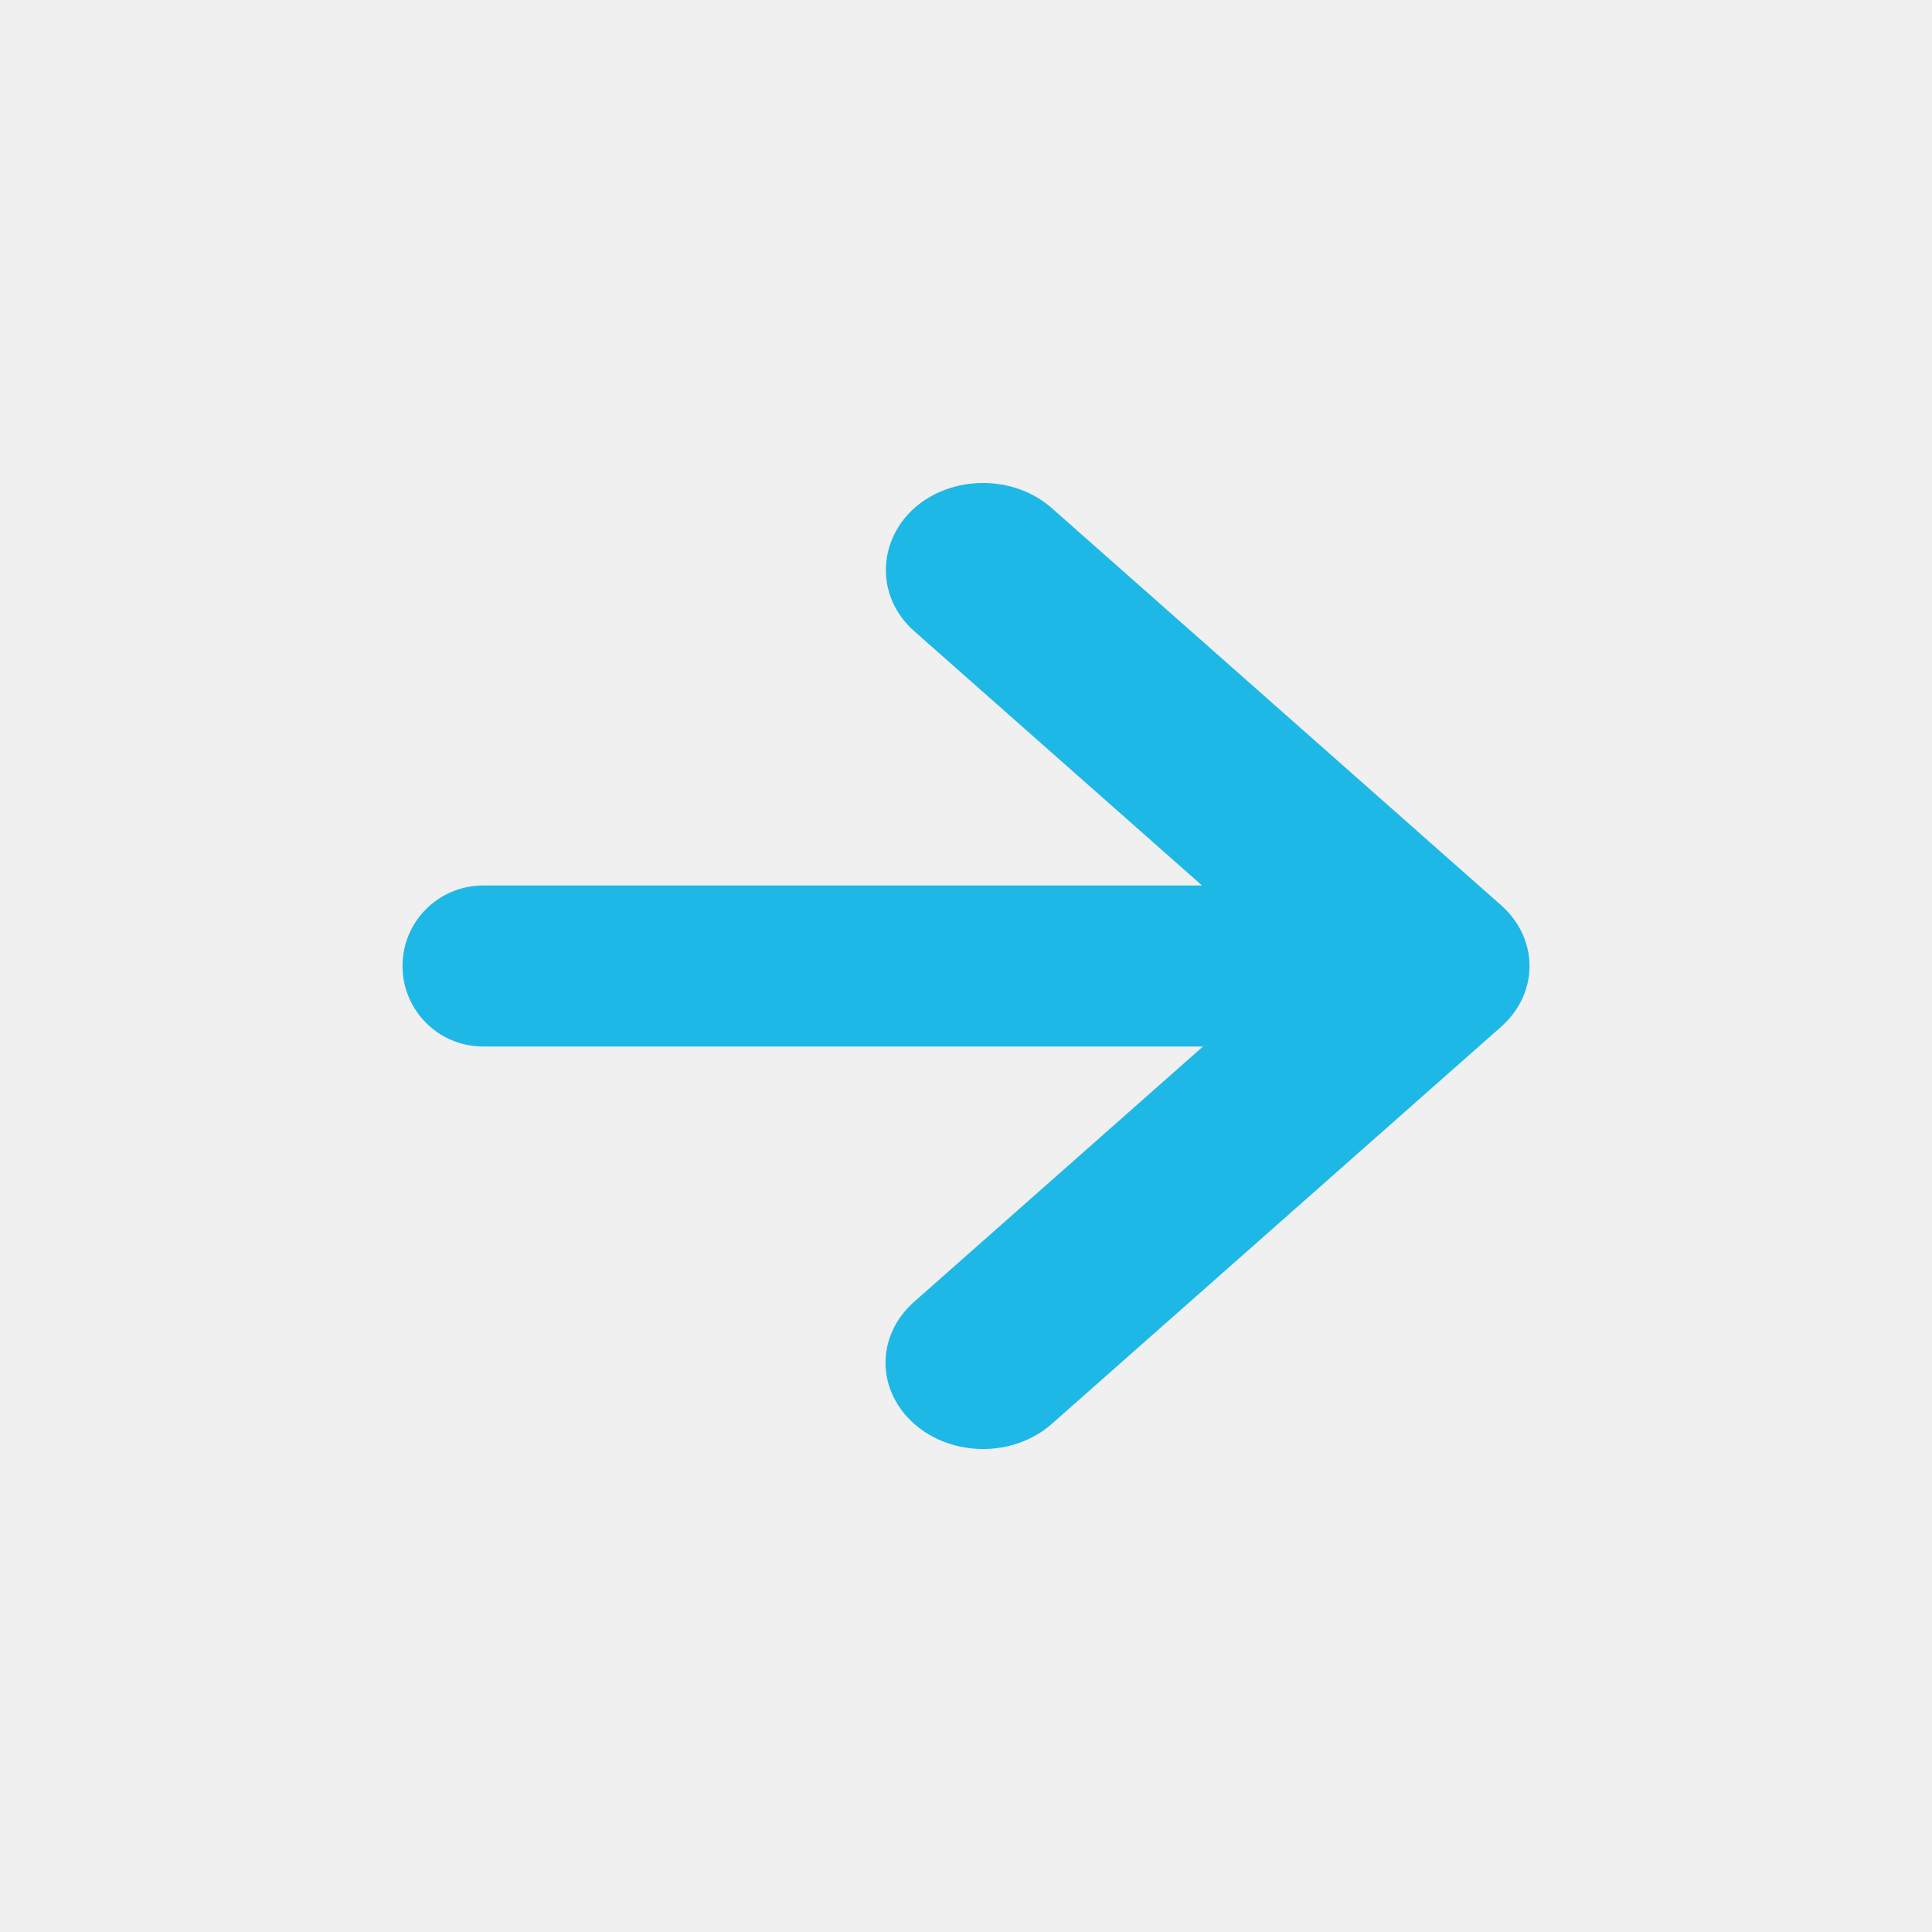
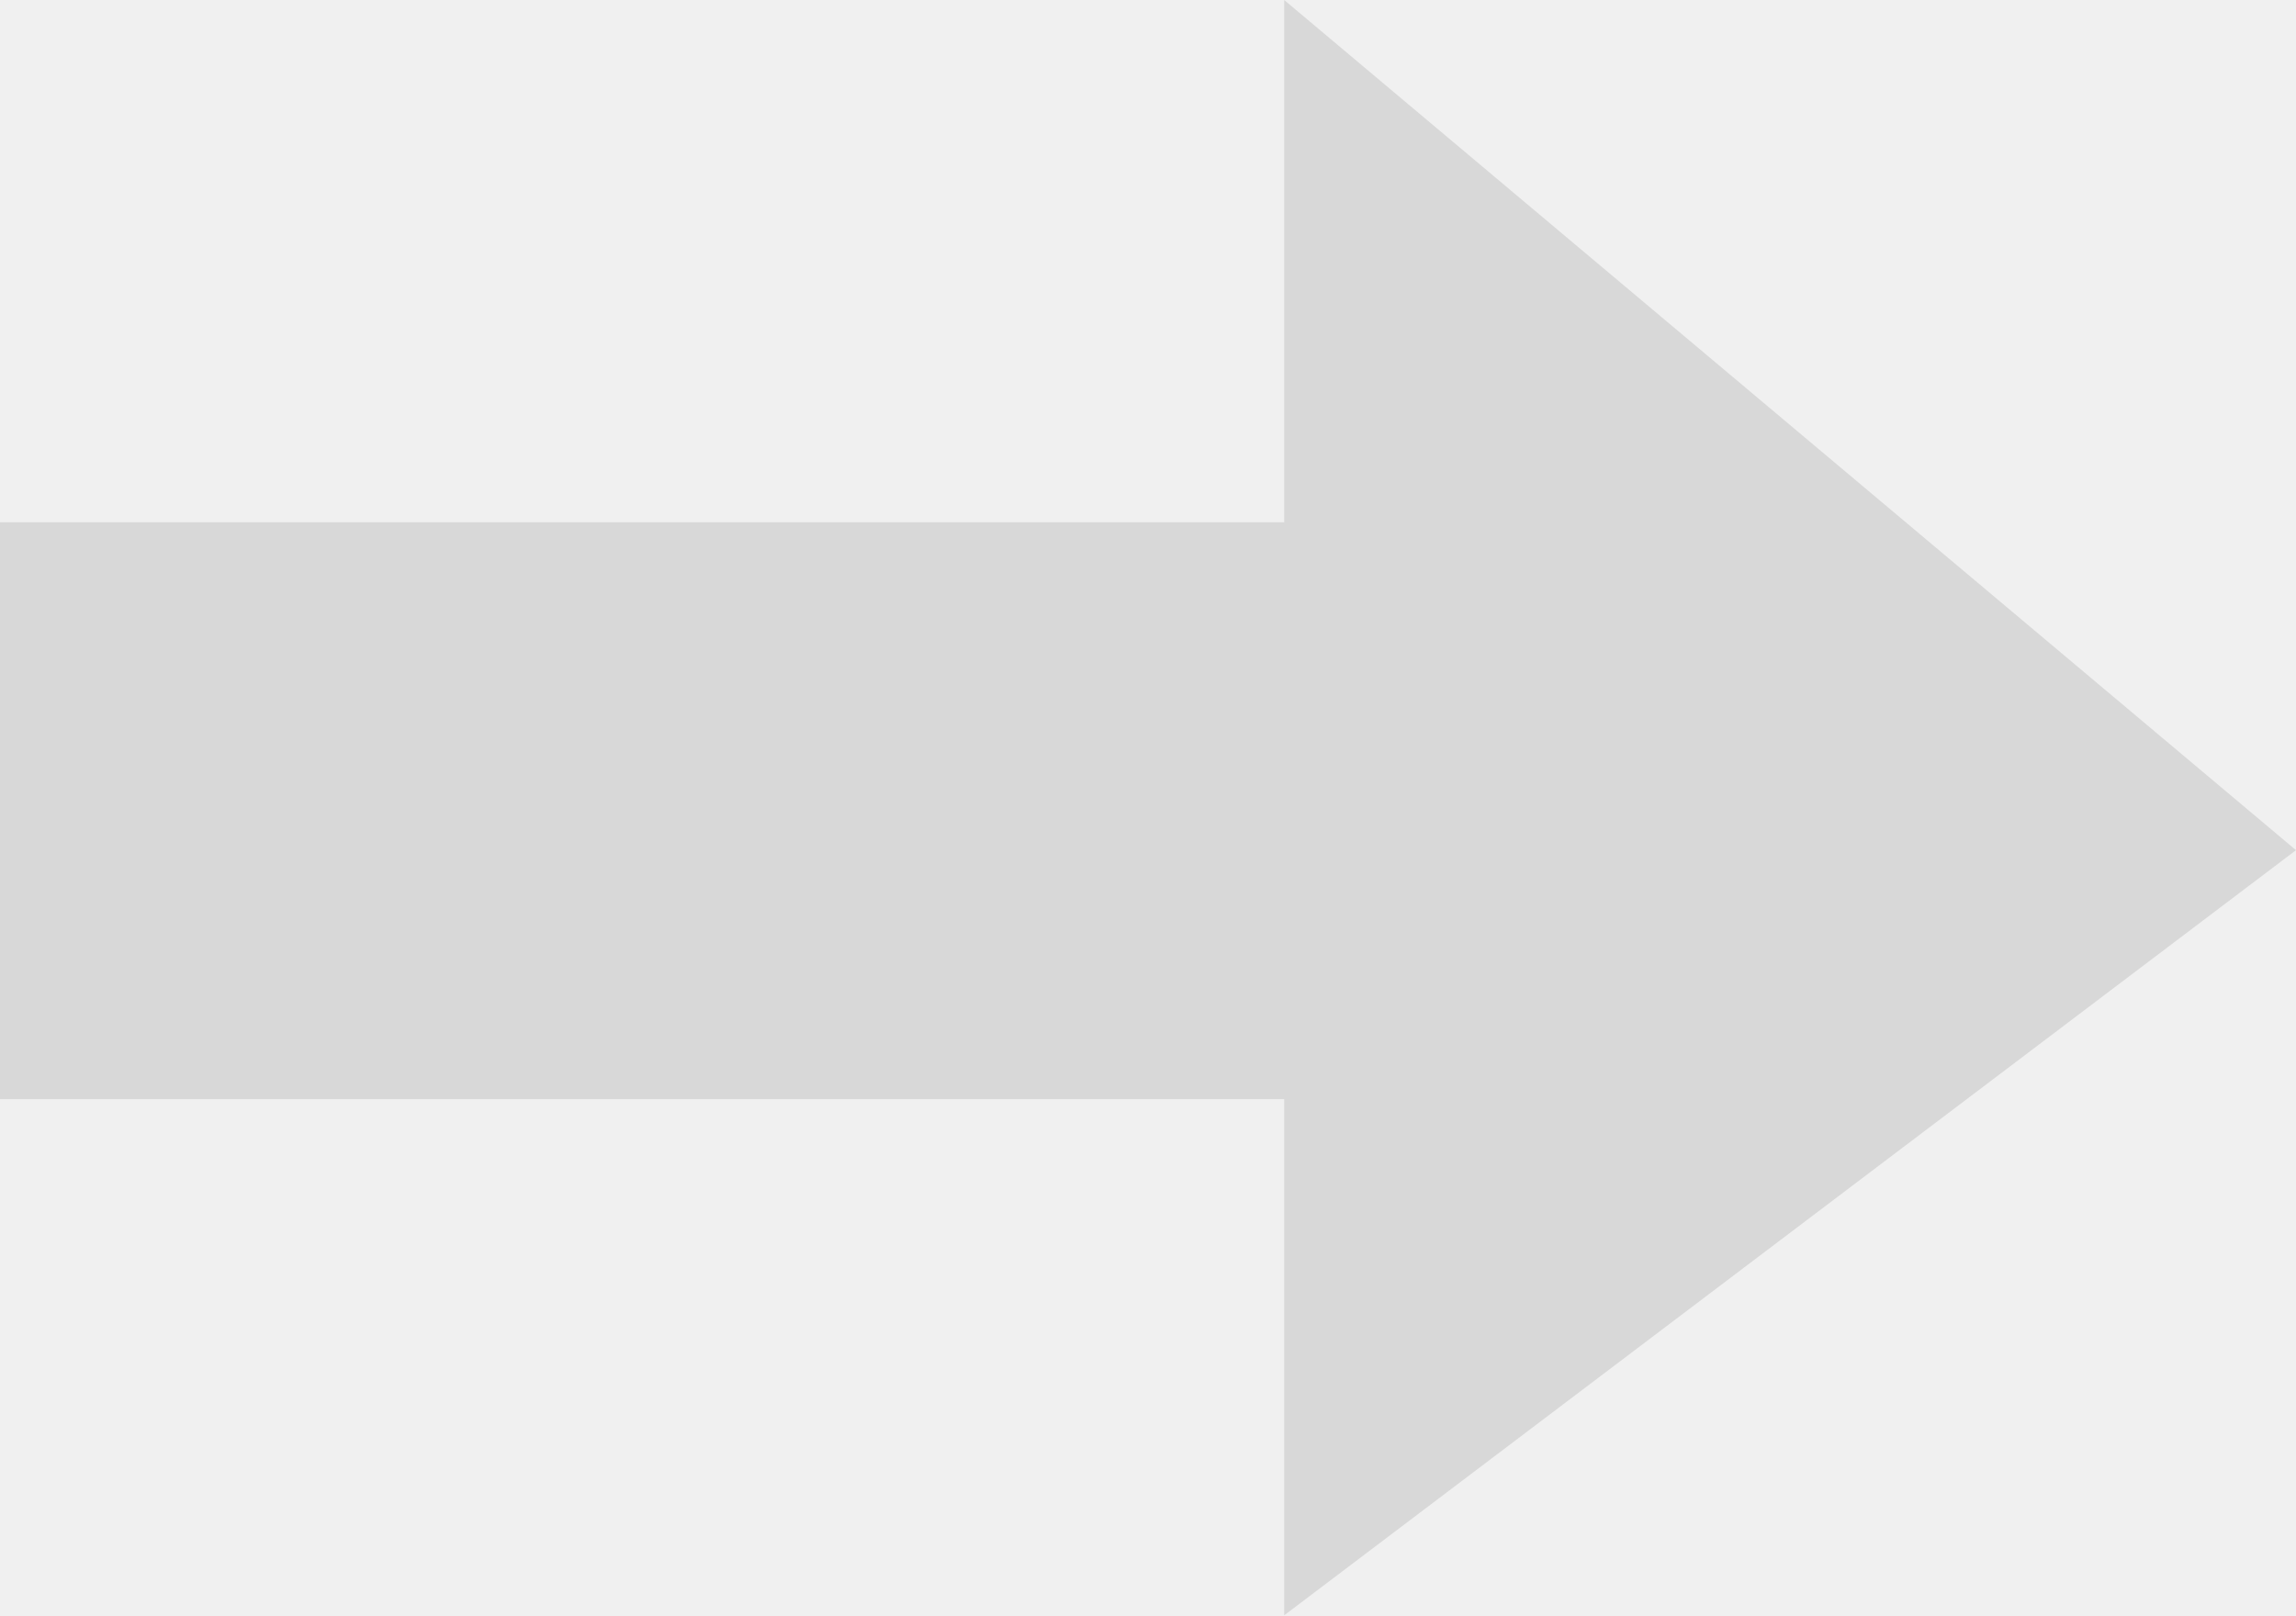
- <svg xmlns="http://www.w3.org/2000/svg" width="24" height="24" viewBox="0 0 24 24" fill="none">
-   <mask id="mask0" mask-type="alpha" maskUnits="userSpaceOnUse" x="5" y="6" width="14" height="12">
-     <path fill-rule="evenodd" clip-rule="evenodd" d="M14.932 11L11.355 7.839C10.882 7.42 10.894 6.733 11.355 6.314C11.829 5.895 12.595 5.895 13.068 6.314L18.645 11.243C19.119 11.662 19.119 12.338 18.645 12.757L13.068 17.686C12.595 18.105 11.829 18.105 11.355 17.686C11.128 17.485 11 17.213 11 16.929C11 16.645 11.128 16.372 11.355 16.172L14.944 13H6C5.448 13 5 12.552 5 12C5 11.448 5.448 11 6 11H14.932Z" fill="white" />
-   </mask>
-   <g mask="url(#mask0)">
-     <rect width="24" height="24" fill="#1EB8E7" />
-   </g>
+ <svg xmlns="http://www.w3.org/2000/svg" viewBox="0 0 54 38" fill="none">
+   <path fill-rule="evenodd" clip-rule="evenodd" d="M0 12.286H30.203V0L54 20L30.203 38V25.857H0V12.286Z" fill="#D8D8D8" />
</svg>
